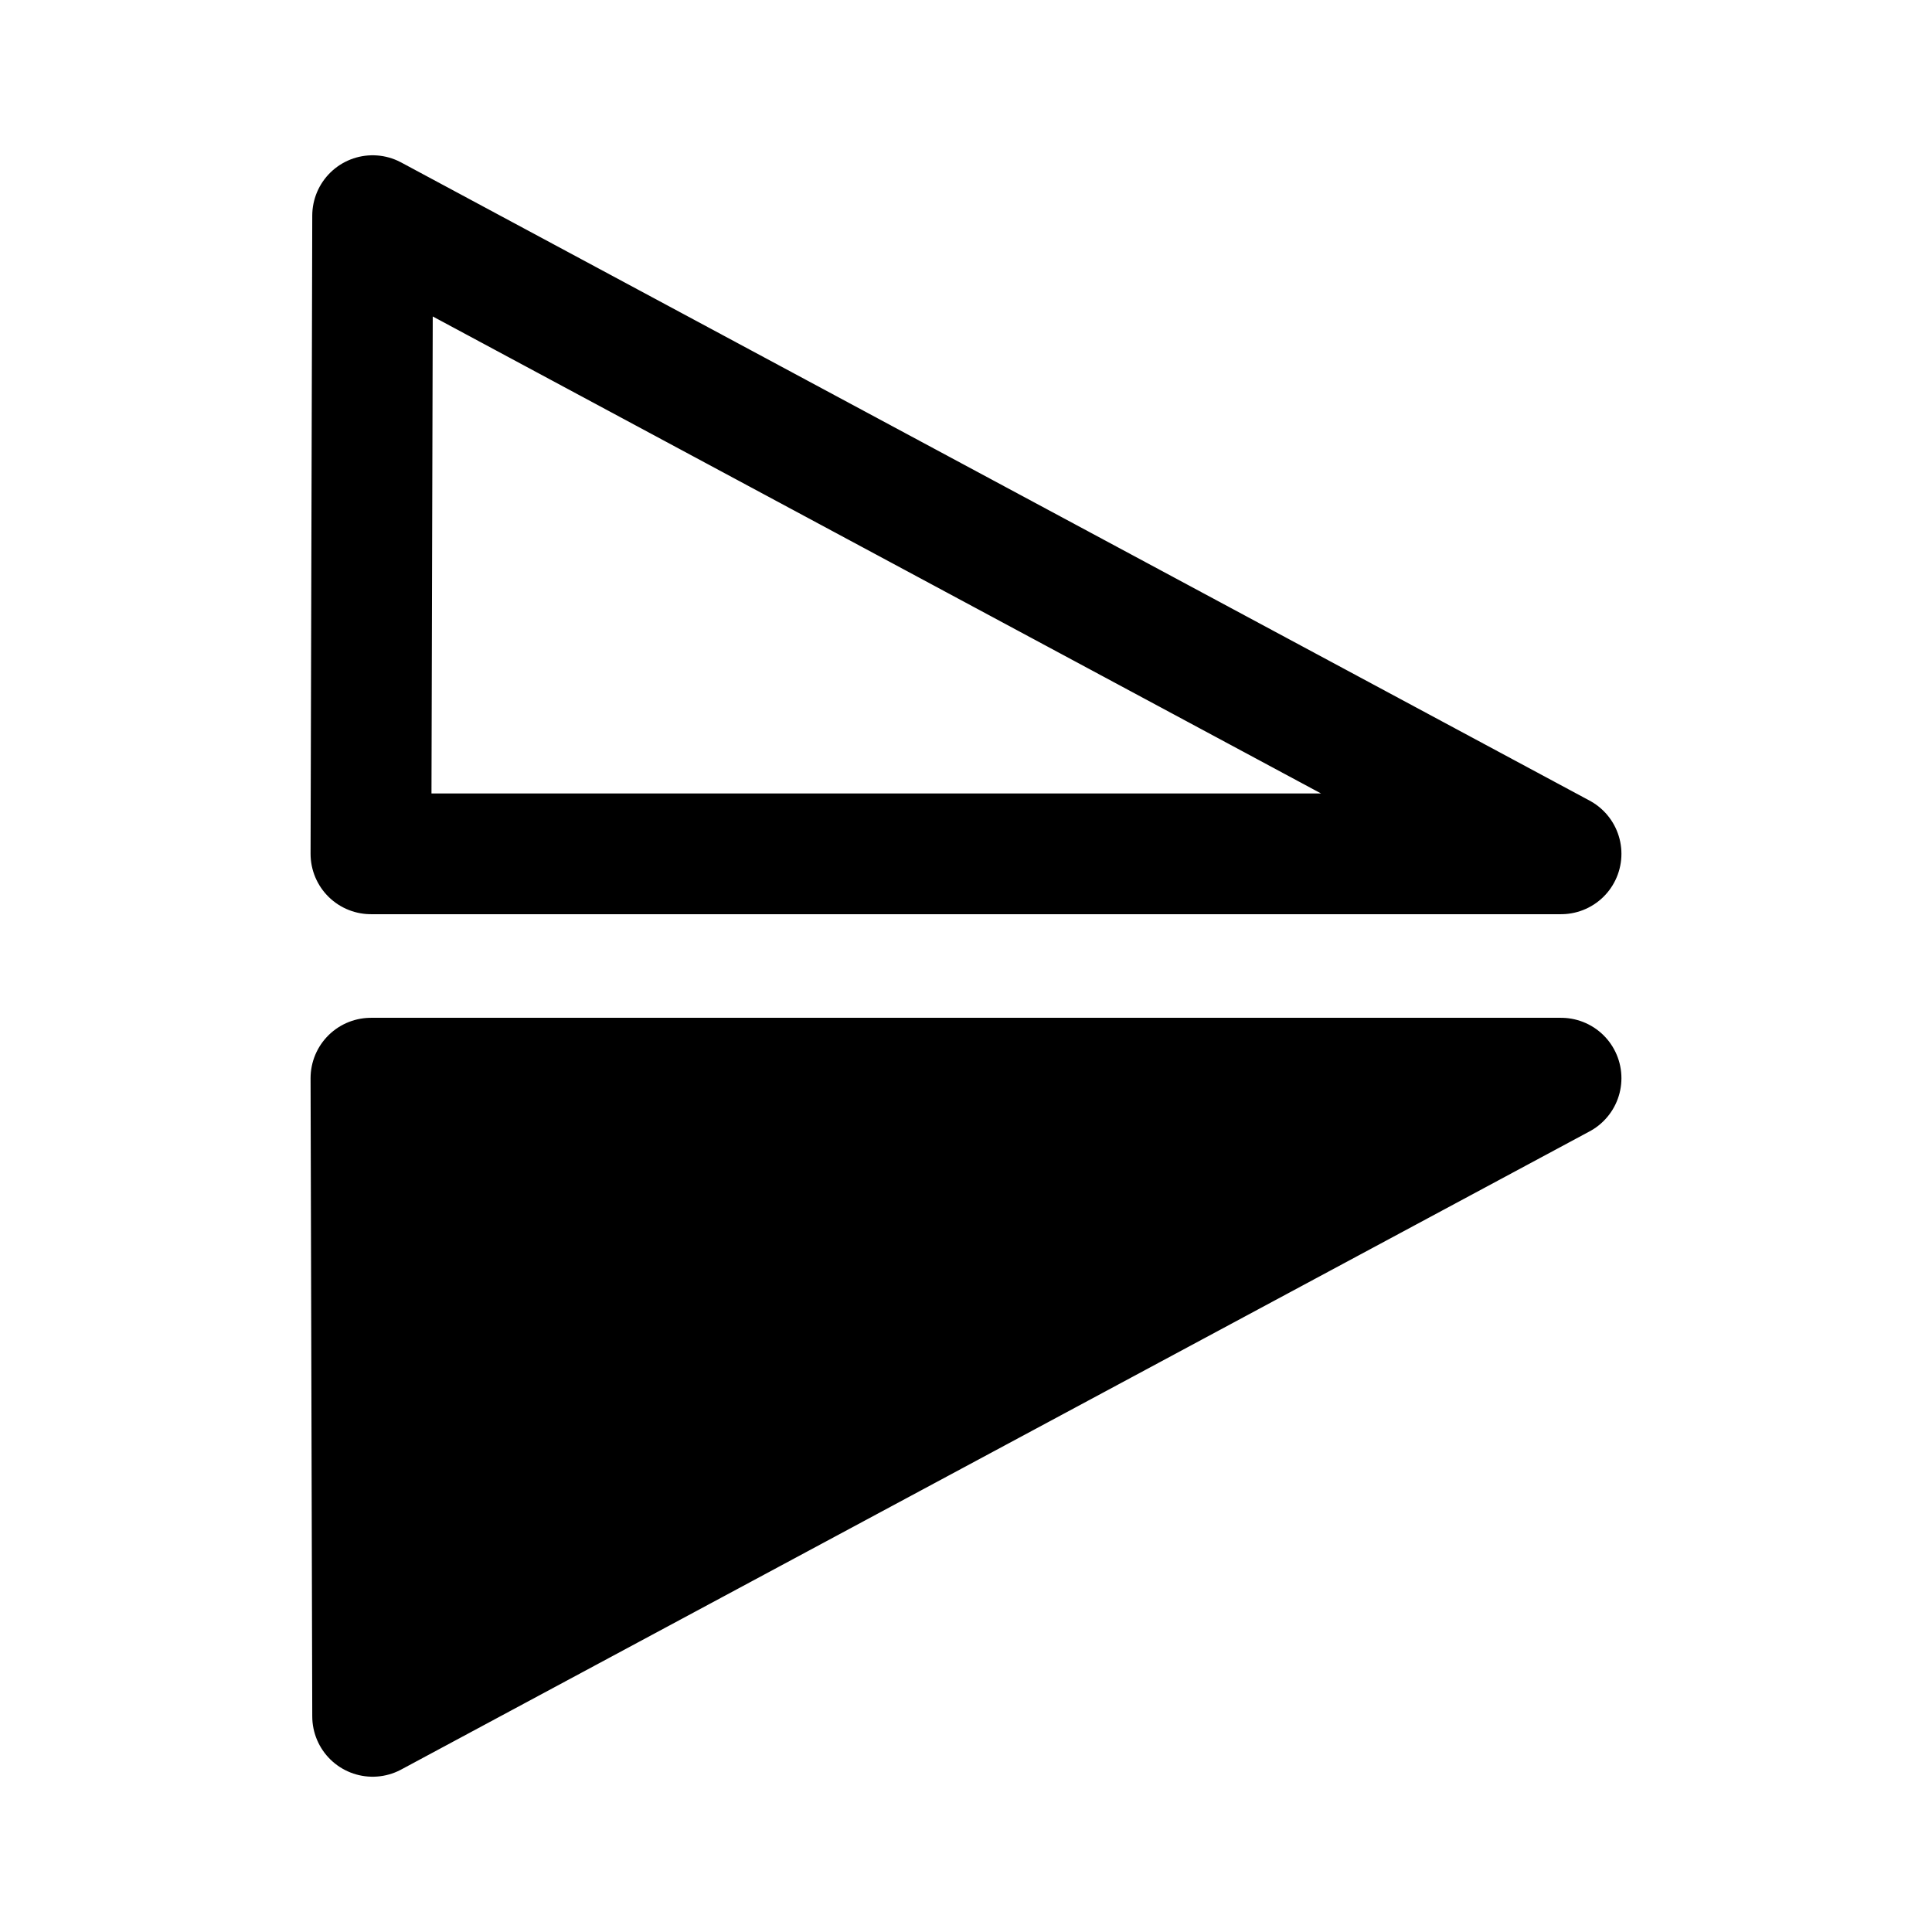
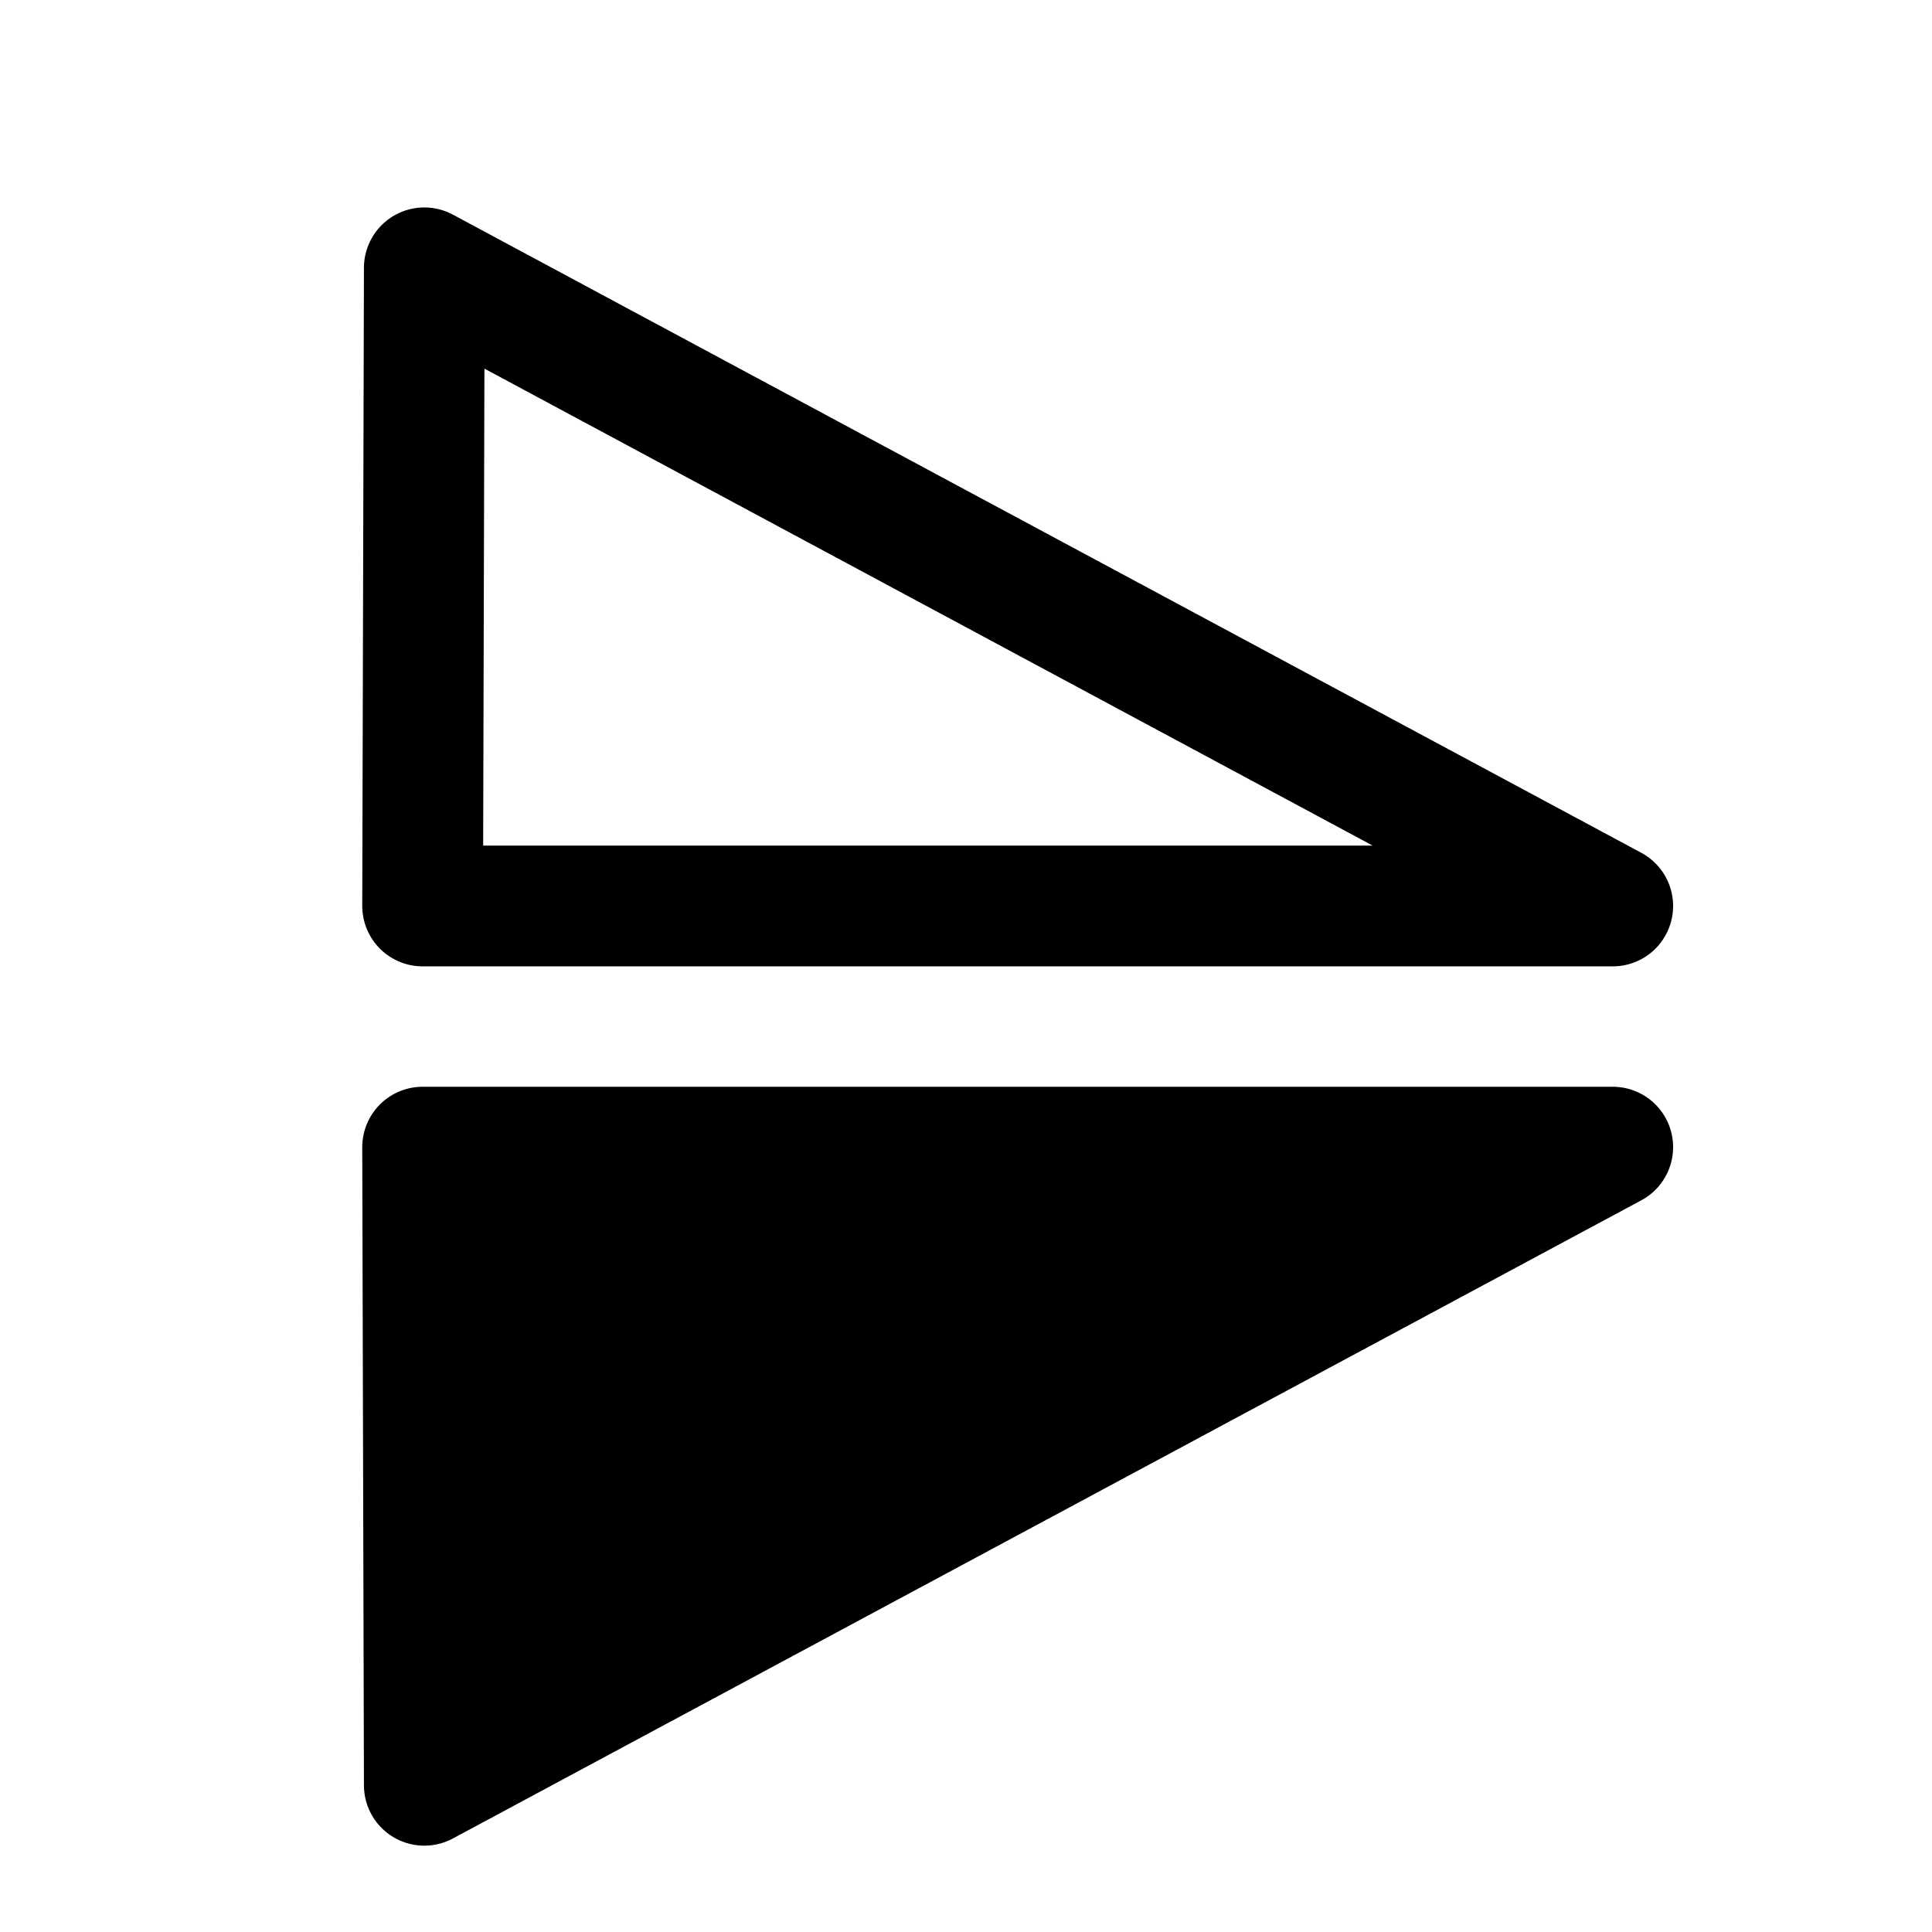
<svg xmlns="http://www.w3.org/2000/svg" width="16" height="16" viewBox="0 0 16 16" version="1.1" id="svg8">
  <defs id="defs847" />
-   <path id="path851" style="fill:none;stroke:#000000;stroke-width:1;stroke-linecap:square;stroke-linejoin:round;stroke-miterlimit:4;stroke-dasharray:none;stroke-dashoffset:0;paint-order:fill markers stroke" d="M 3.072,7.071 3.086,1.786 12.928,7.071 Z" />
-   <path id="path854" style="fill:#000000;stroke:#000000;stroke-width:1;stroke-linecap:square;stroke-linejoin:round;stroke-miterlimit:4;stroke-dasharray:none;stroke-dashoffset:0;paint-order:fill markers stroke" d="m 3.072,8.929 0.014,5.285 9.842,-5.285 z" />
+   <path id="path851" style="fill:none;stroke:#000000;stroke-width:1;stroke-linecap:square;stroke-linejoin:round;stroke-miterlimit:4;stroke-dasharray:none;stroke-dashoffset:0;paint-order:fill markers stroke" d="M 3.5,7.503 3.514,2.218 13.356,7.503 Z" />
+   <path id="path854" style="fill:#000000;stroke:#000000;stroke-width:1;stroke-linecap:square;stroke-linejoin:round;stroke-miterlimit:4;stroke-dasharray:none;stroke-dashoffset:0;paint-order:fill markers stroke" d="M 3.5,9.5 3.514,14.785 13.356,9.5 Z" />
</svg>
